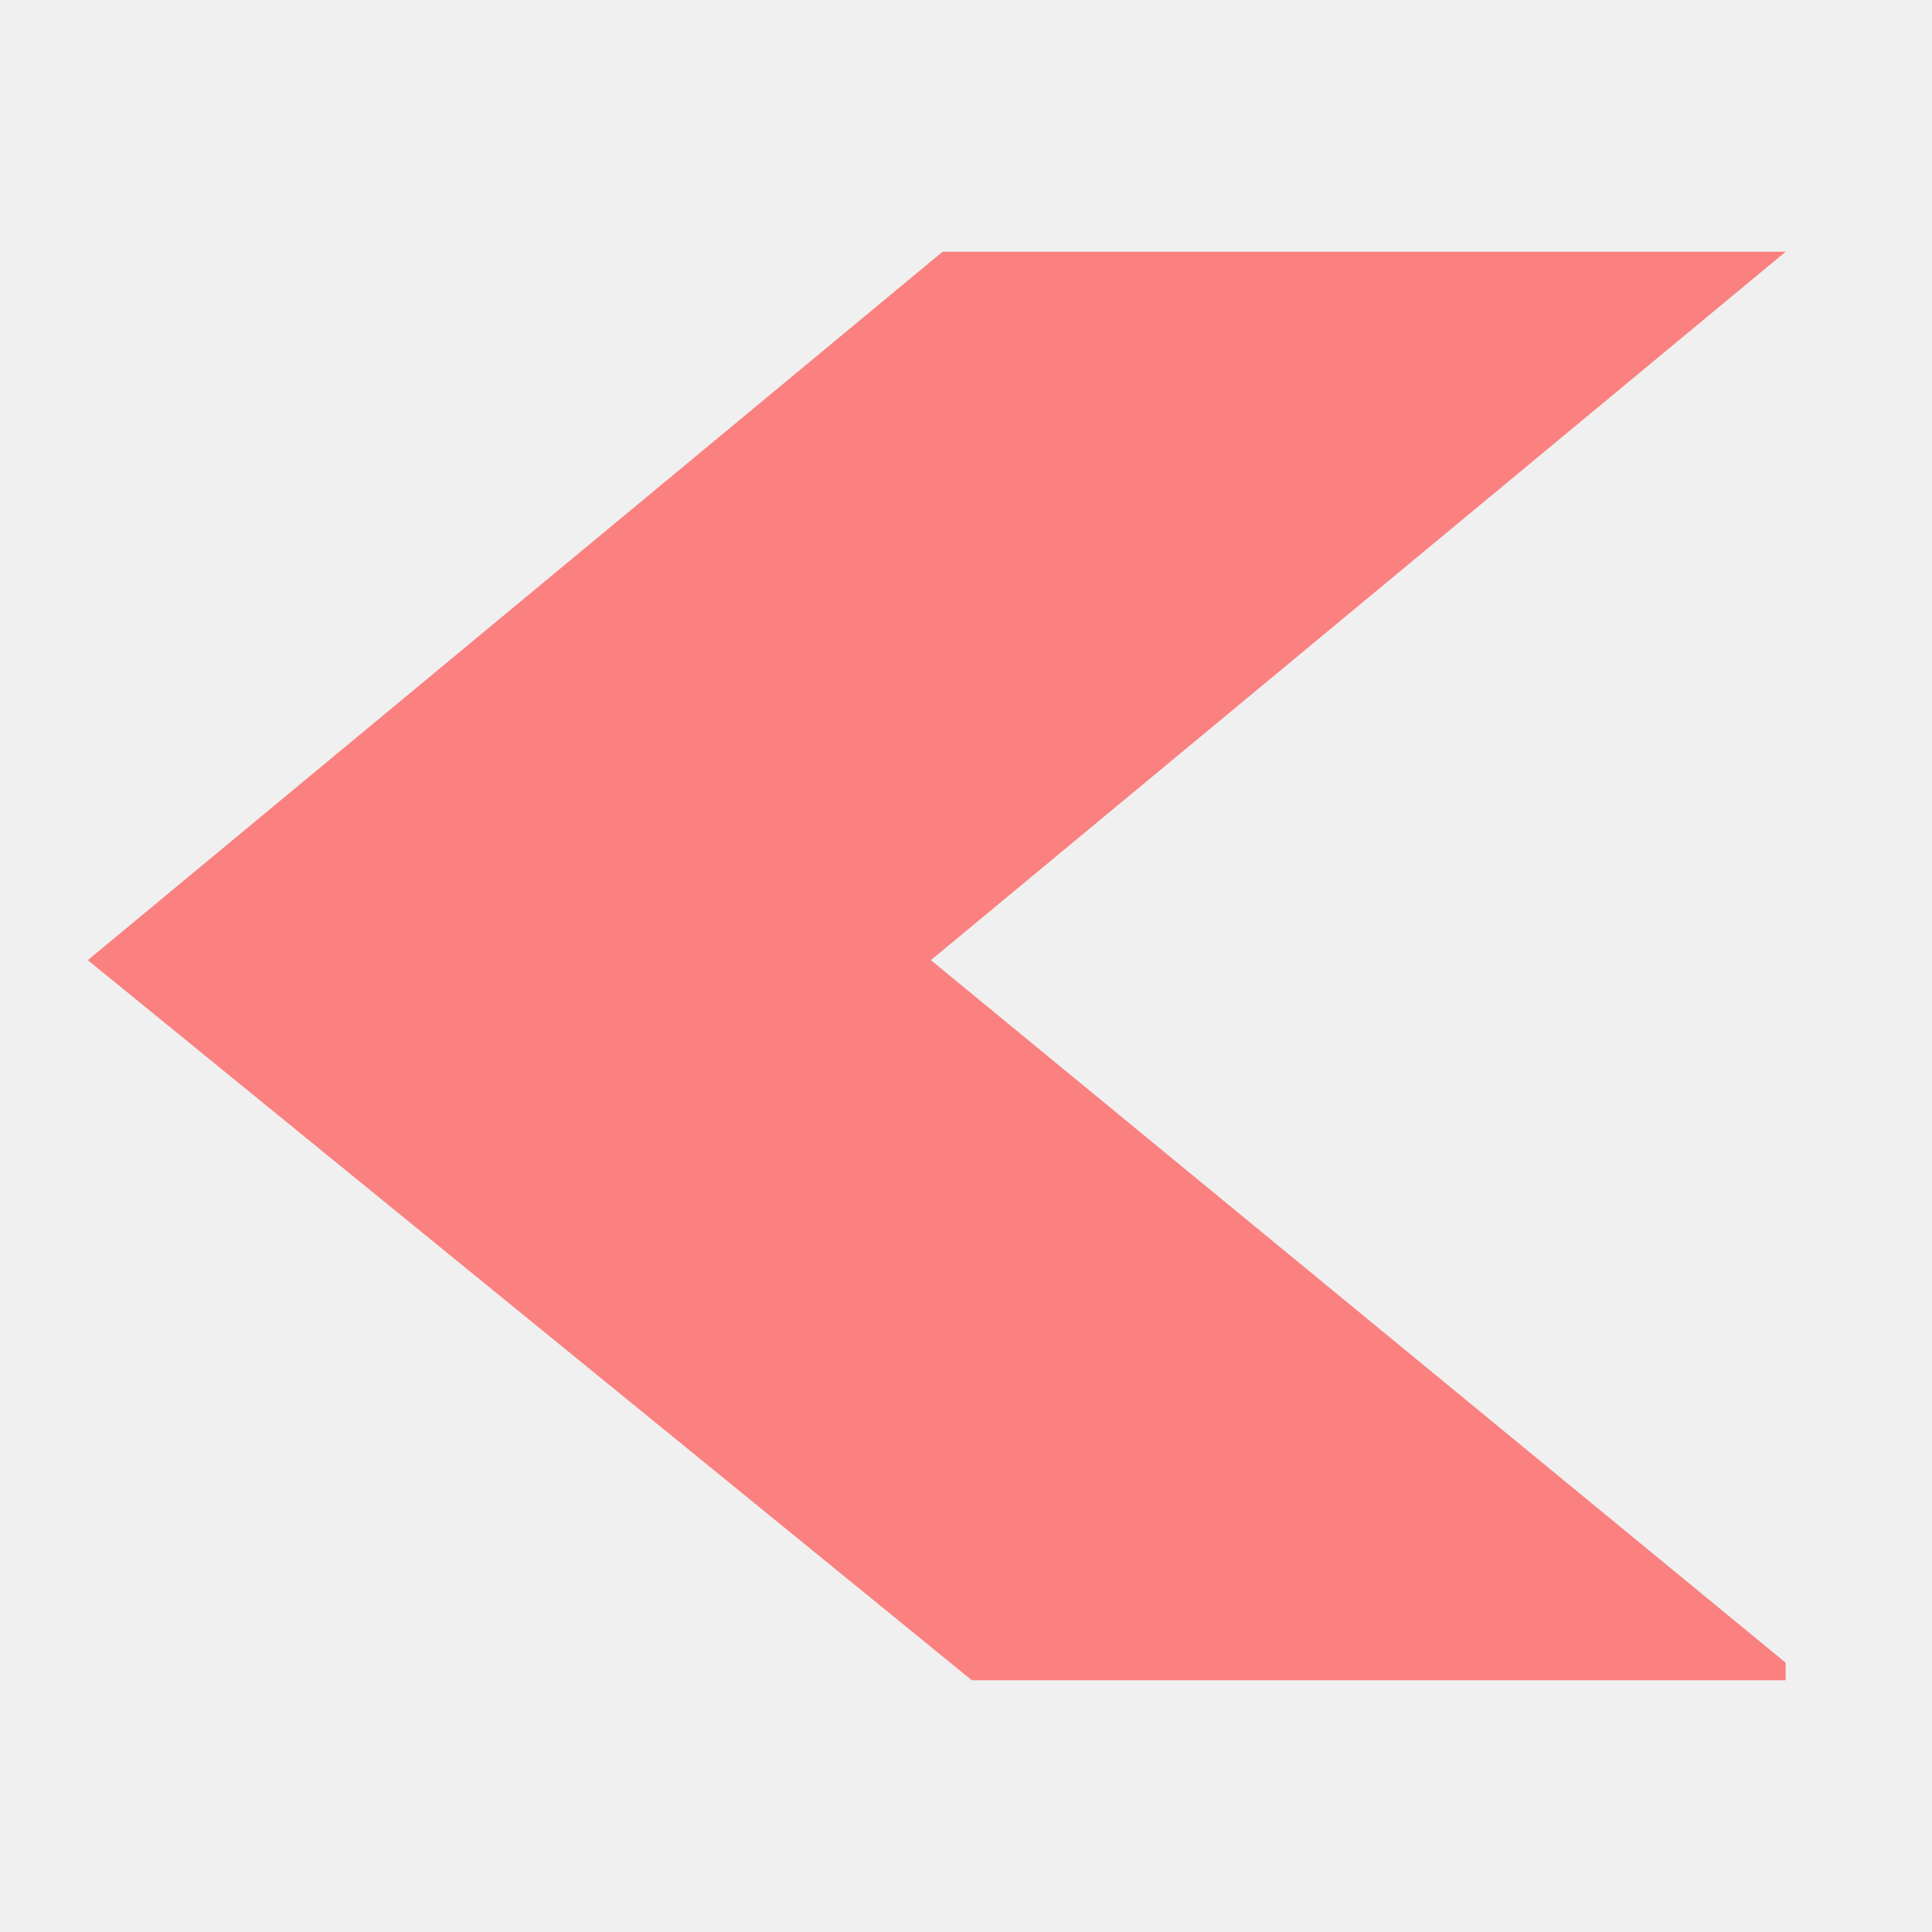
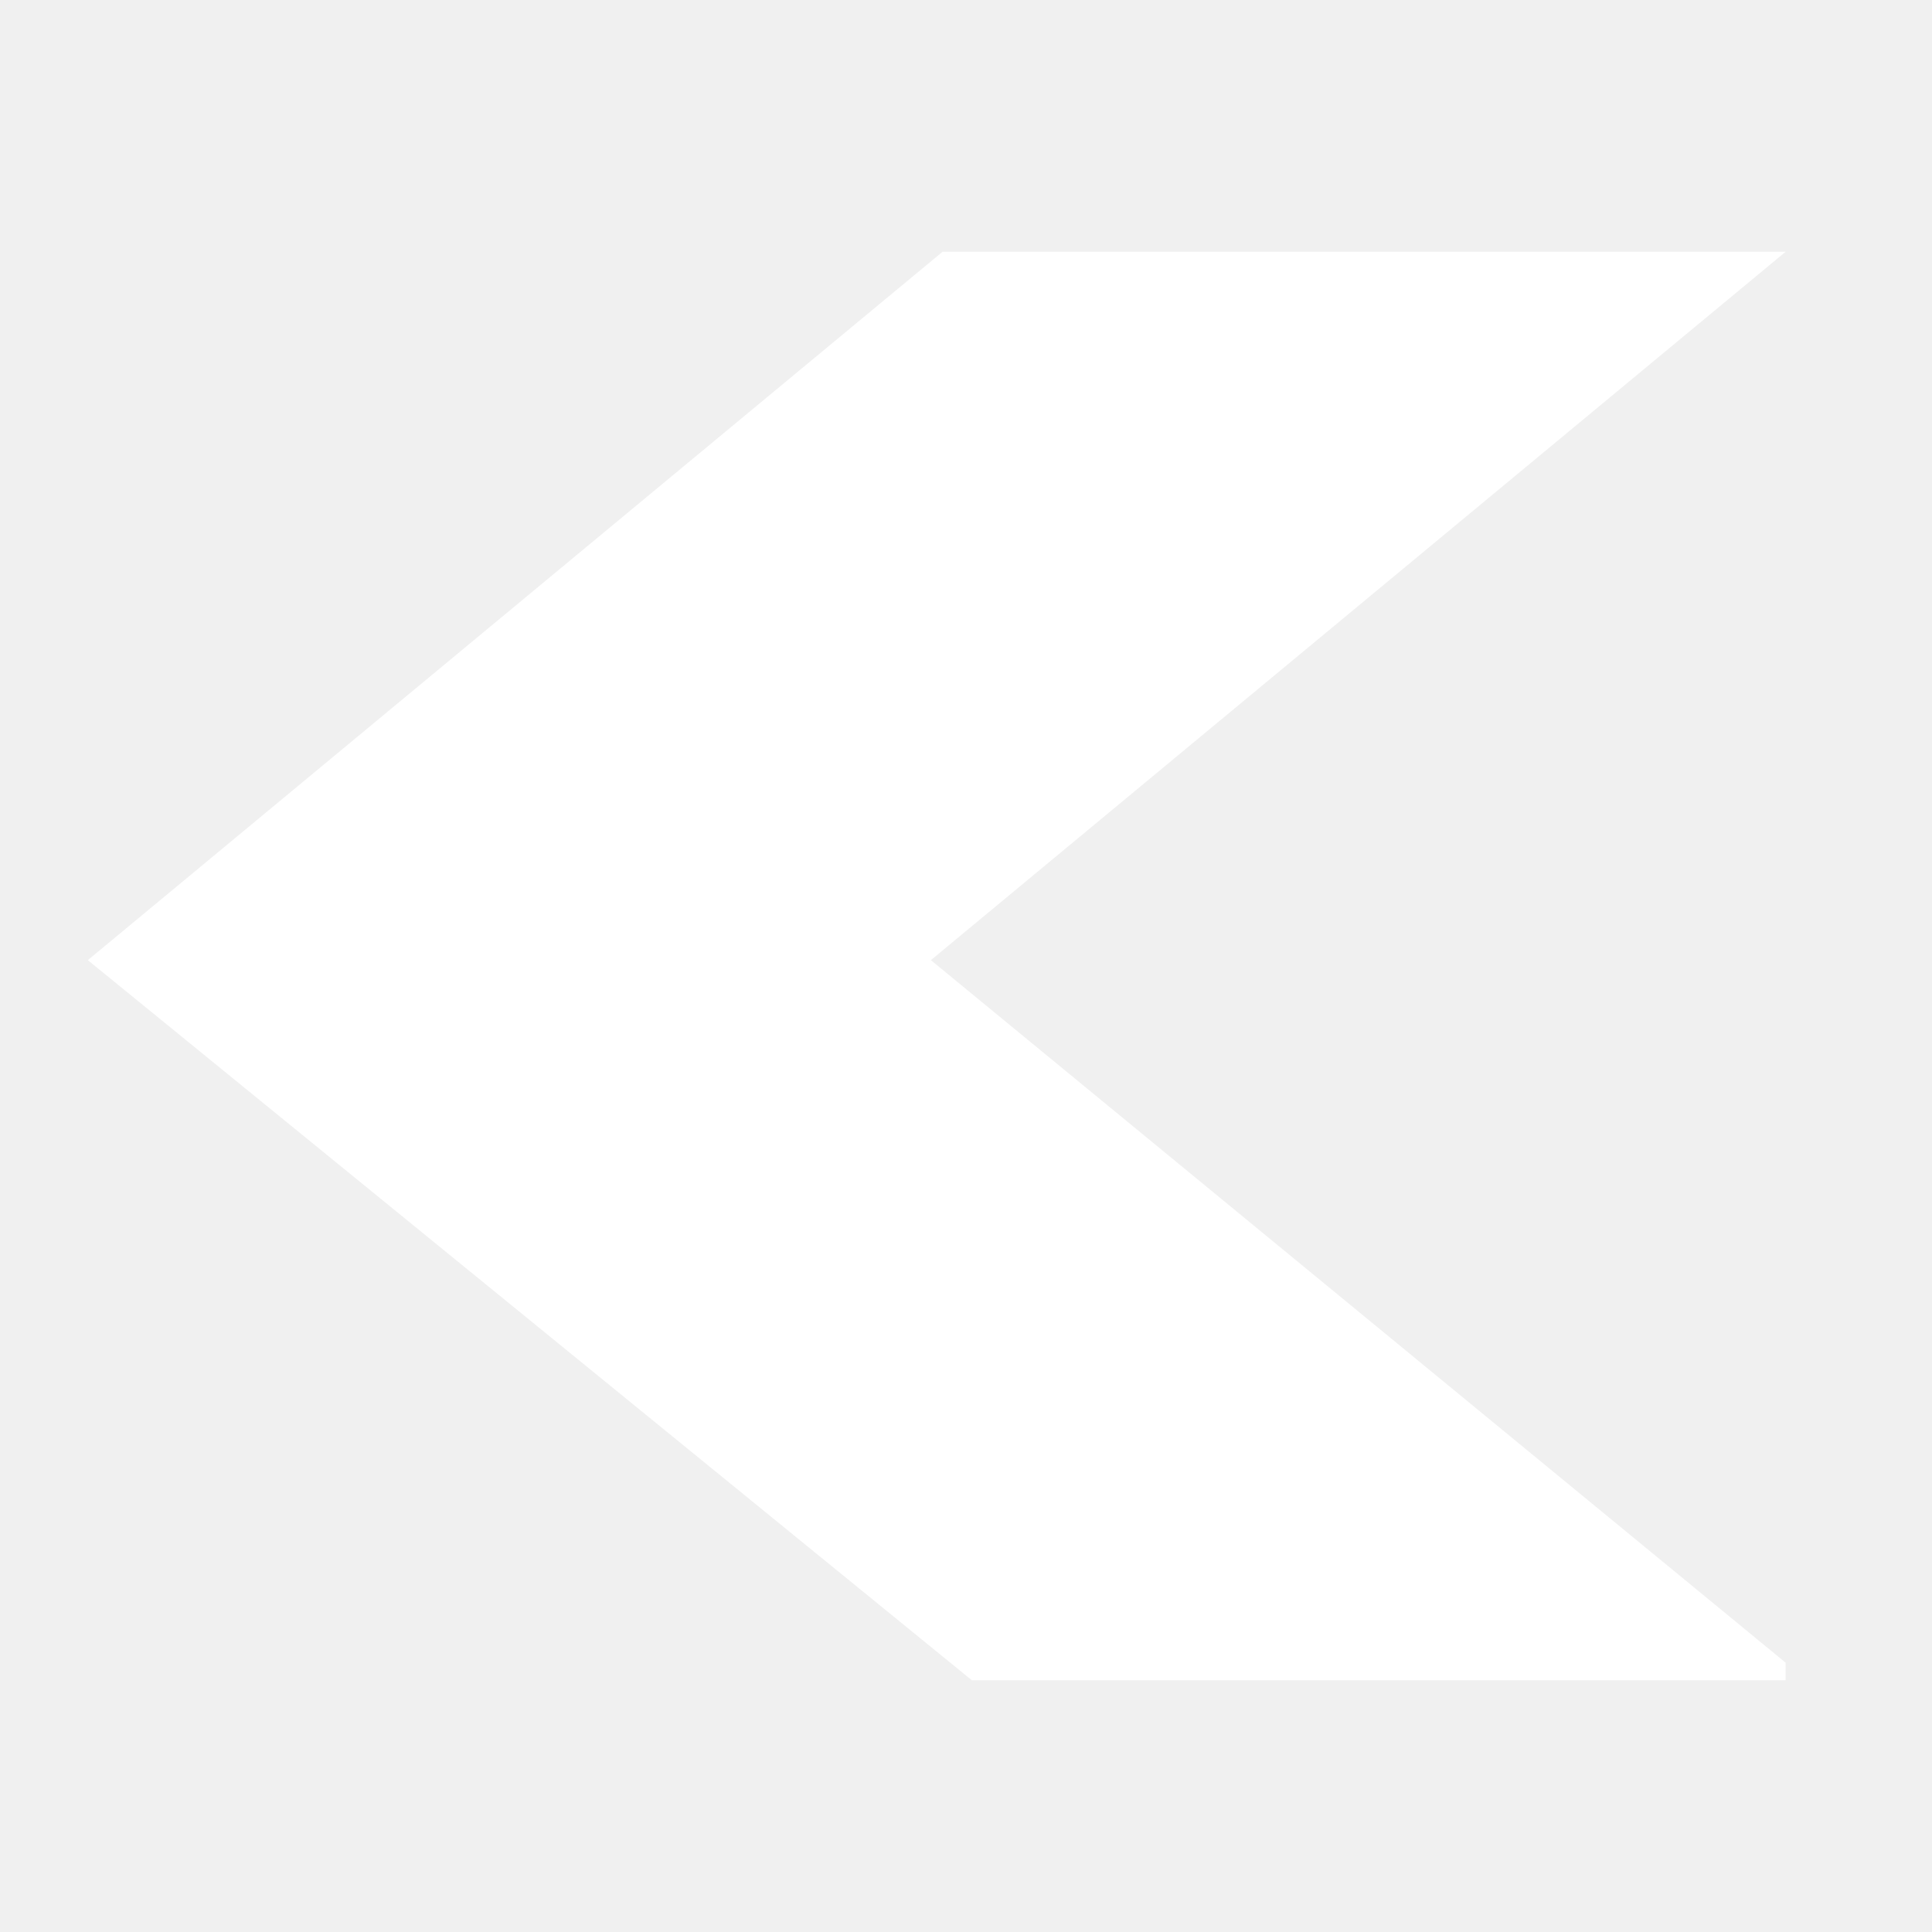
<svg xmlns="http://www.w3.org/2000/svg" version="1.1" id="Layer_3" x="0px" y="0px" viewBox="0 0 33 33" style="enable-background:new 0 0 33 33;" xml:space="preserve">
  <style type="text/css">
- 	.st0{opacity:0.7;fill:#FF5050;}
+ 	.st0{fill:#FFFFFF;enable-background:new    ;}
</style>
  <polygon class="st0" points="1.5,16.4 16.1,4.3 30.5,4.3 15.9,16.4 30.5,28.4 30.5,28.7 16.6,28.7 " />
</svg>
